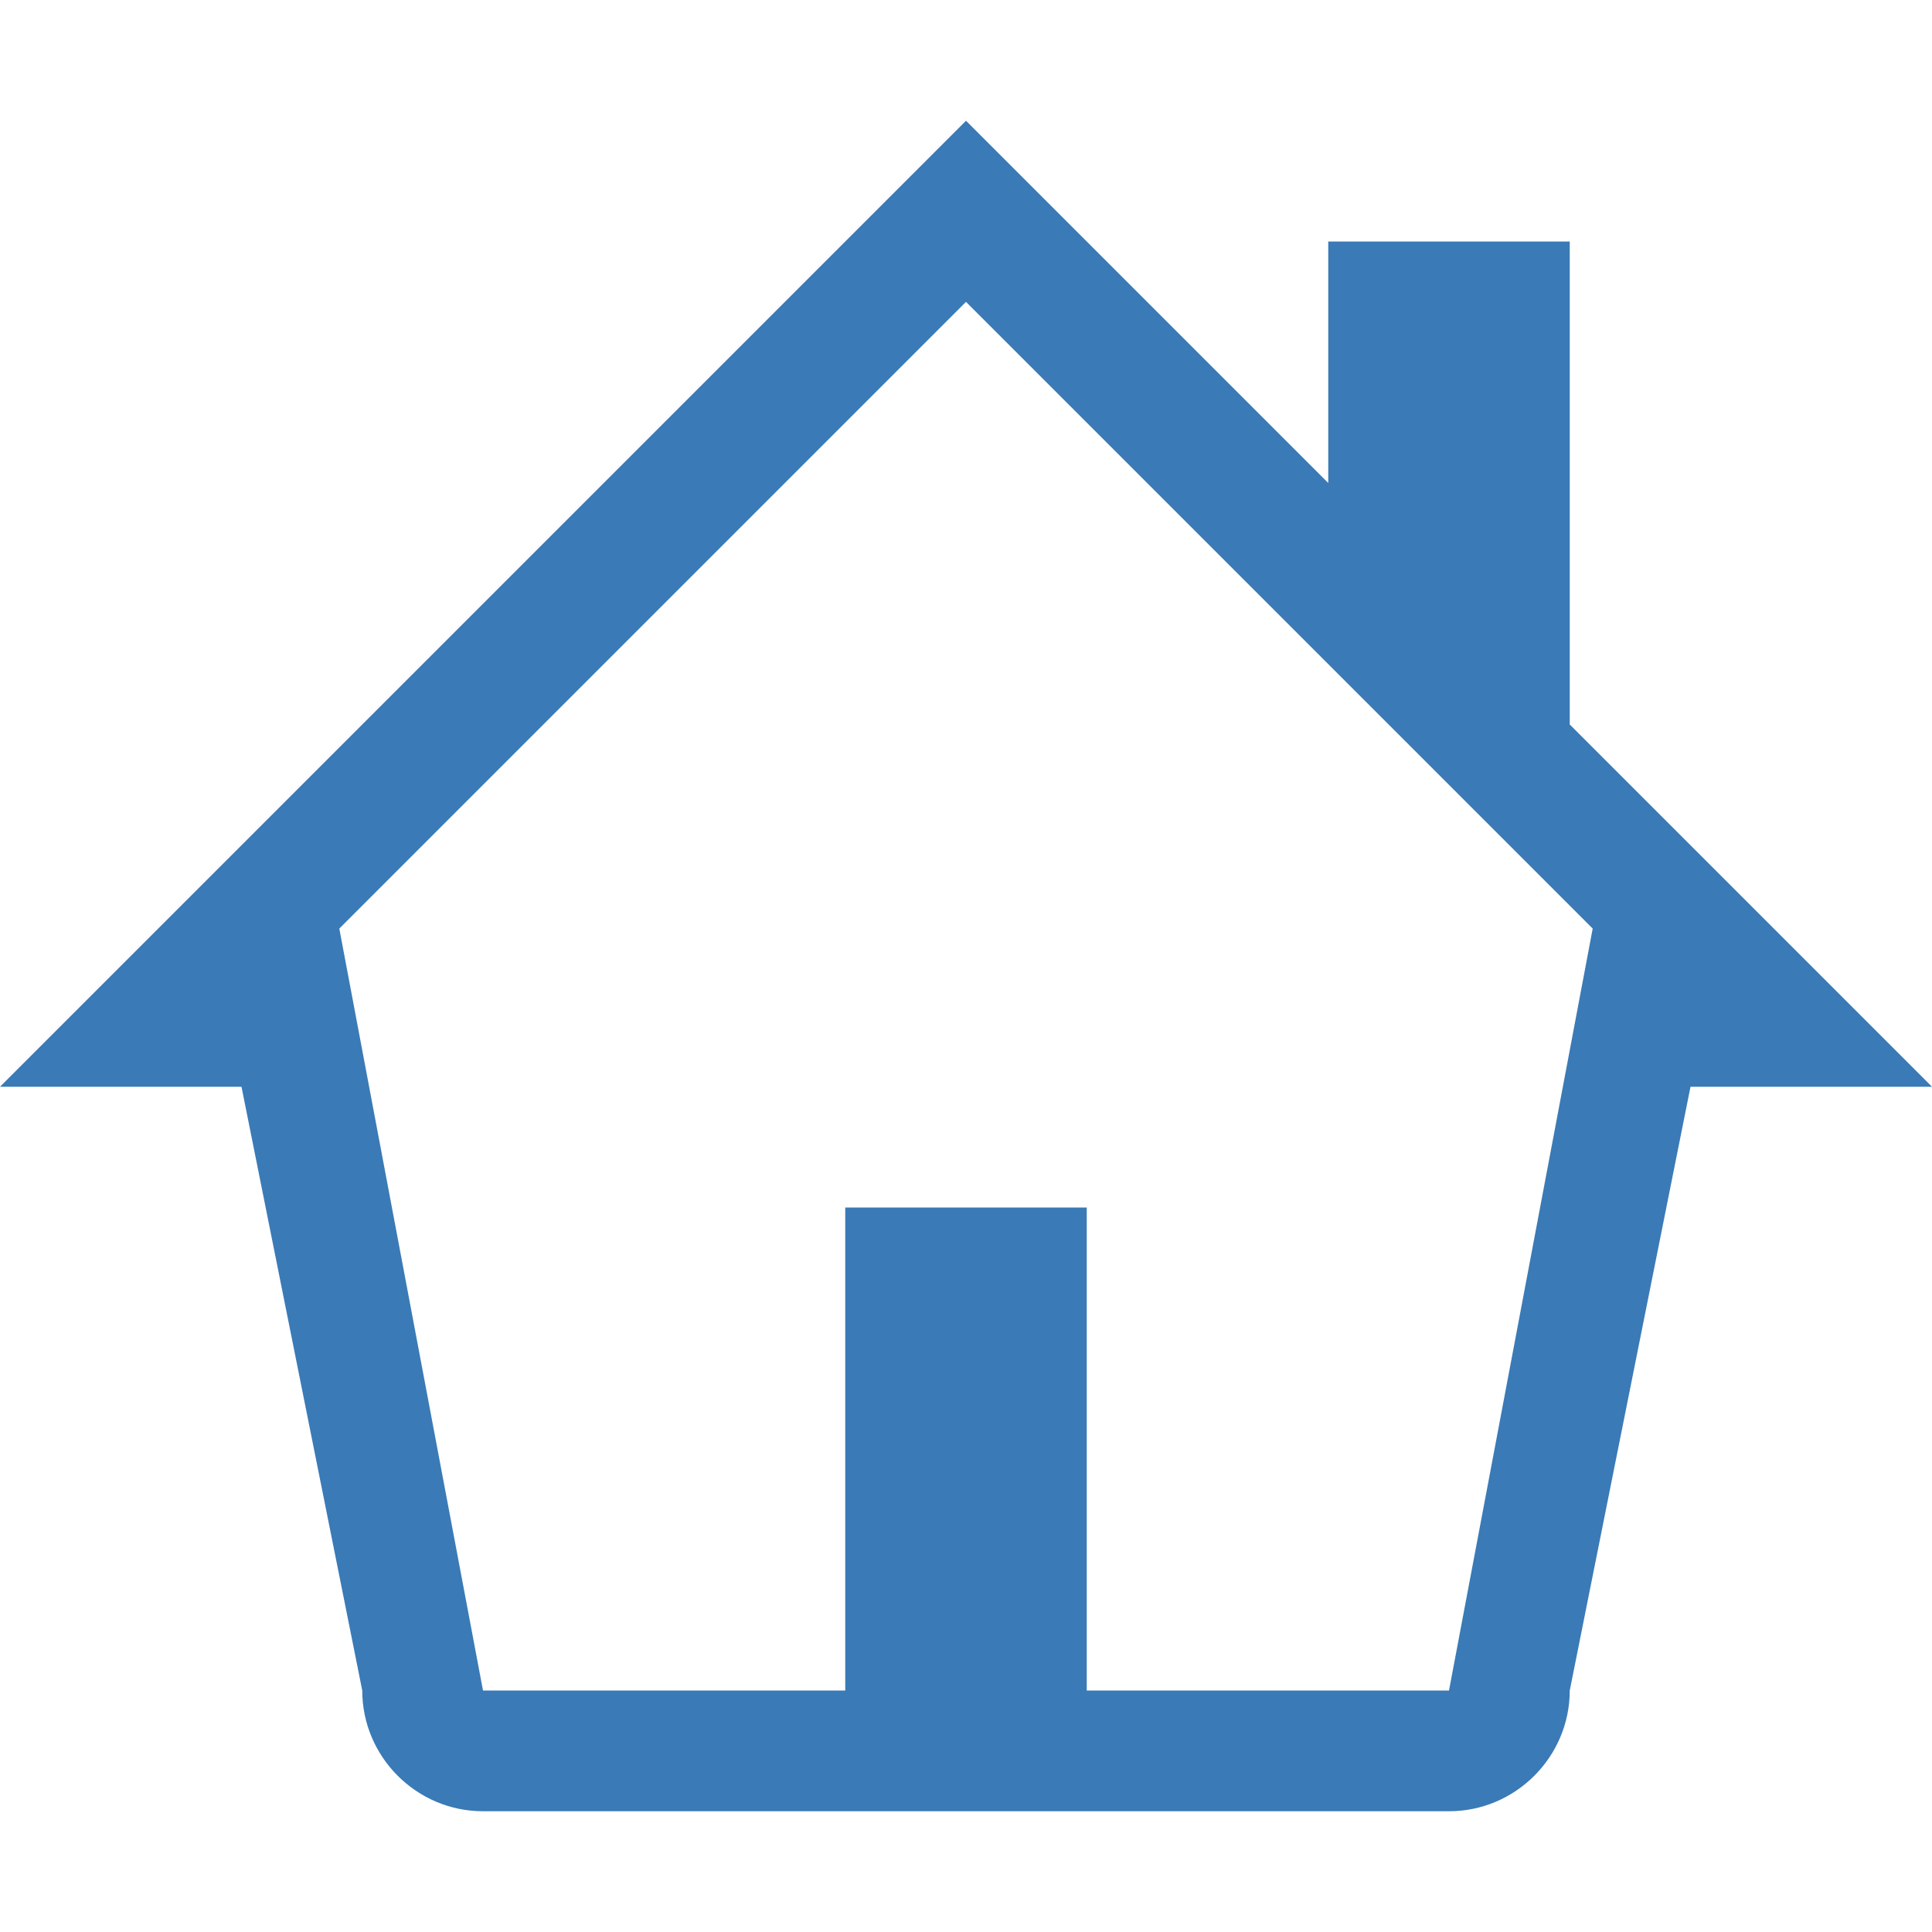
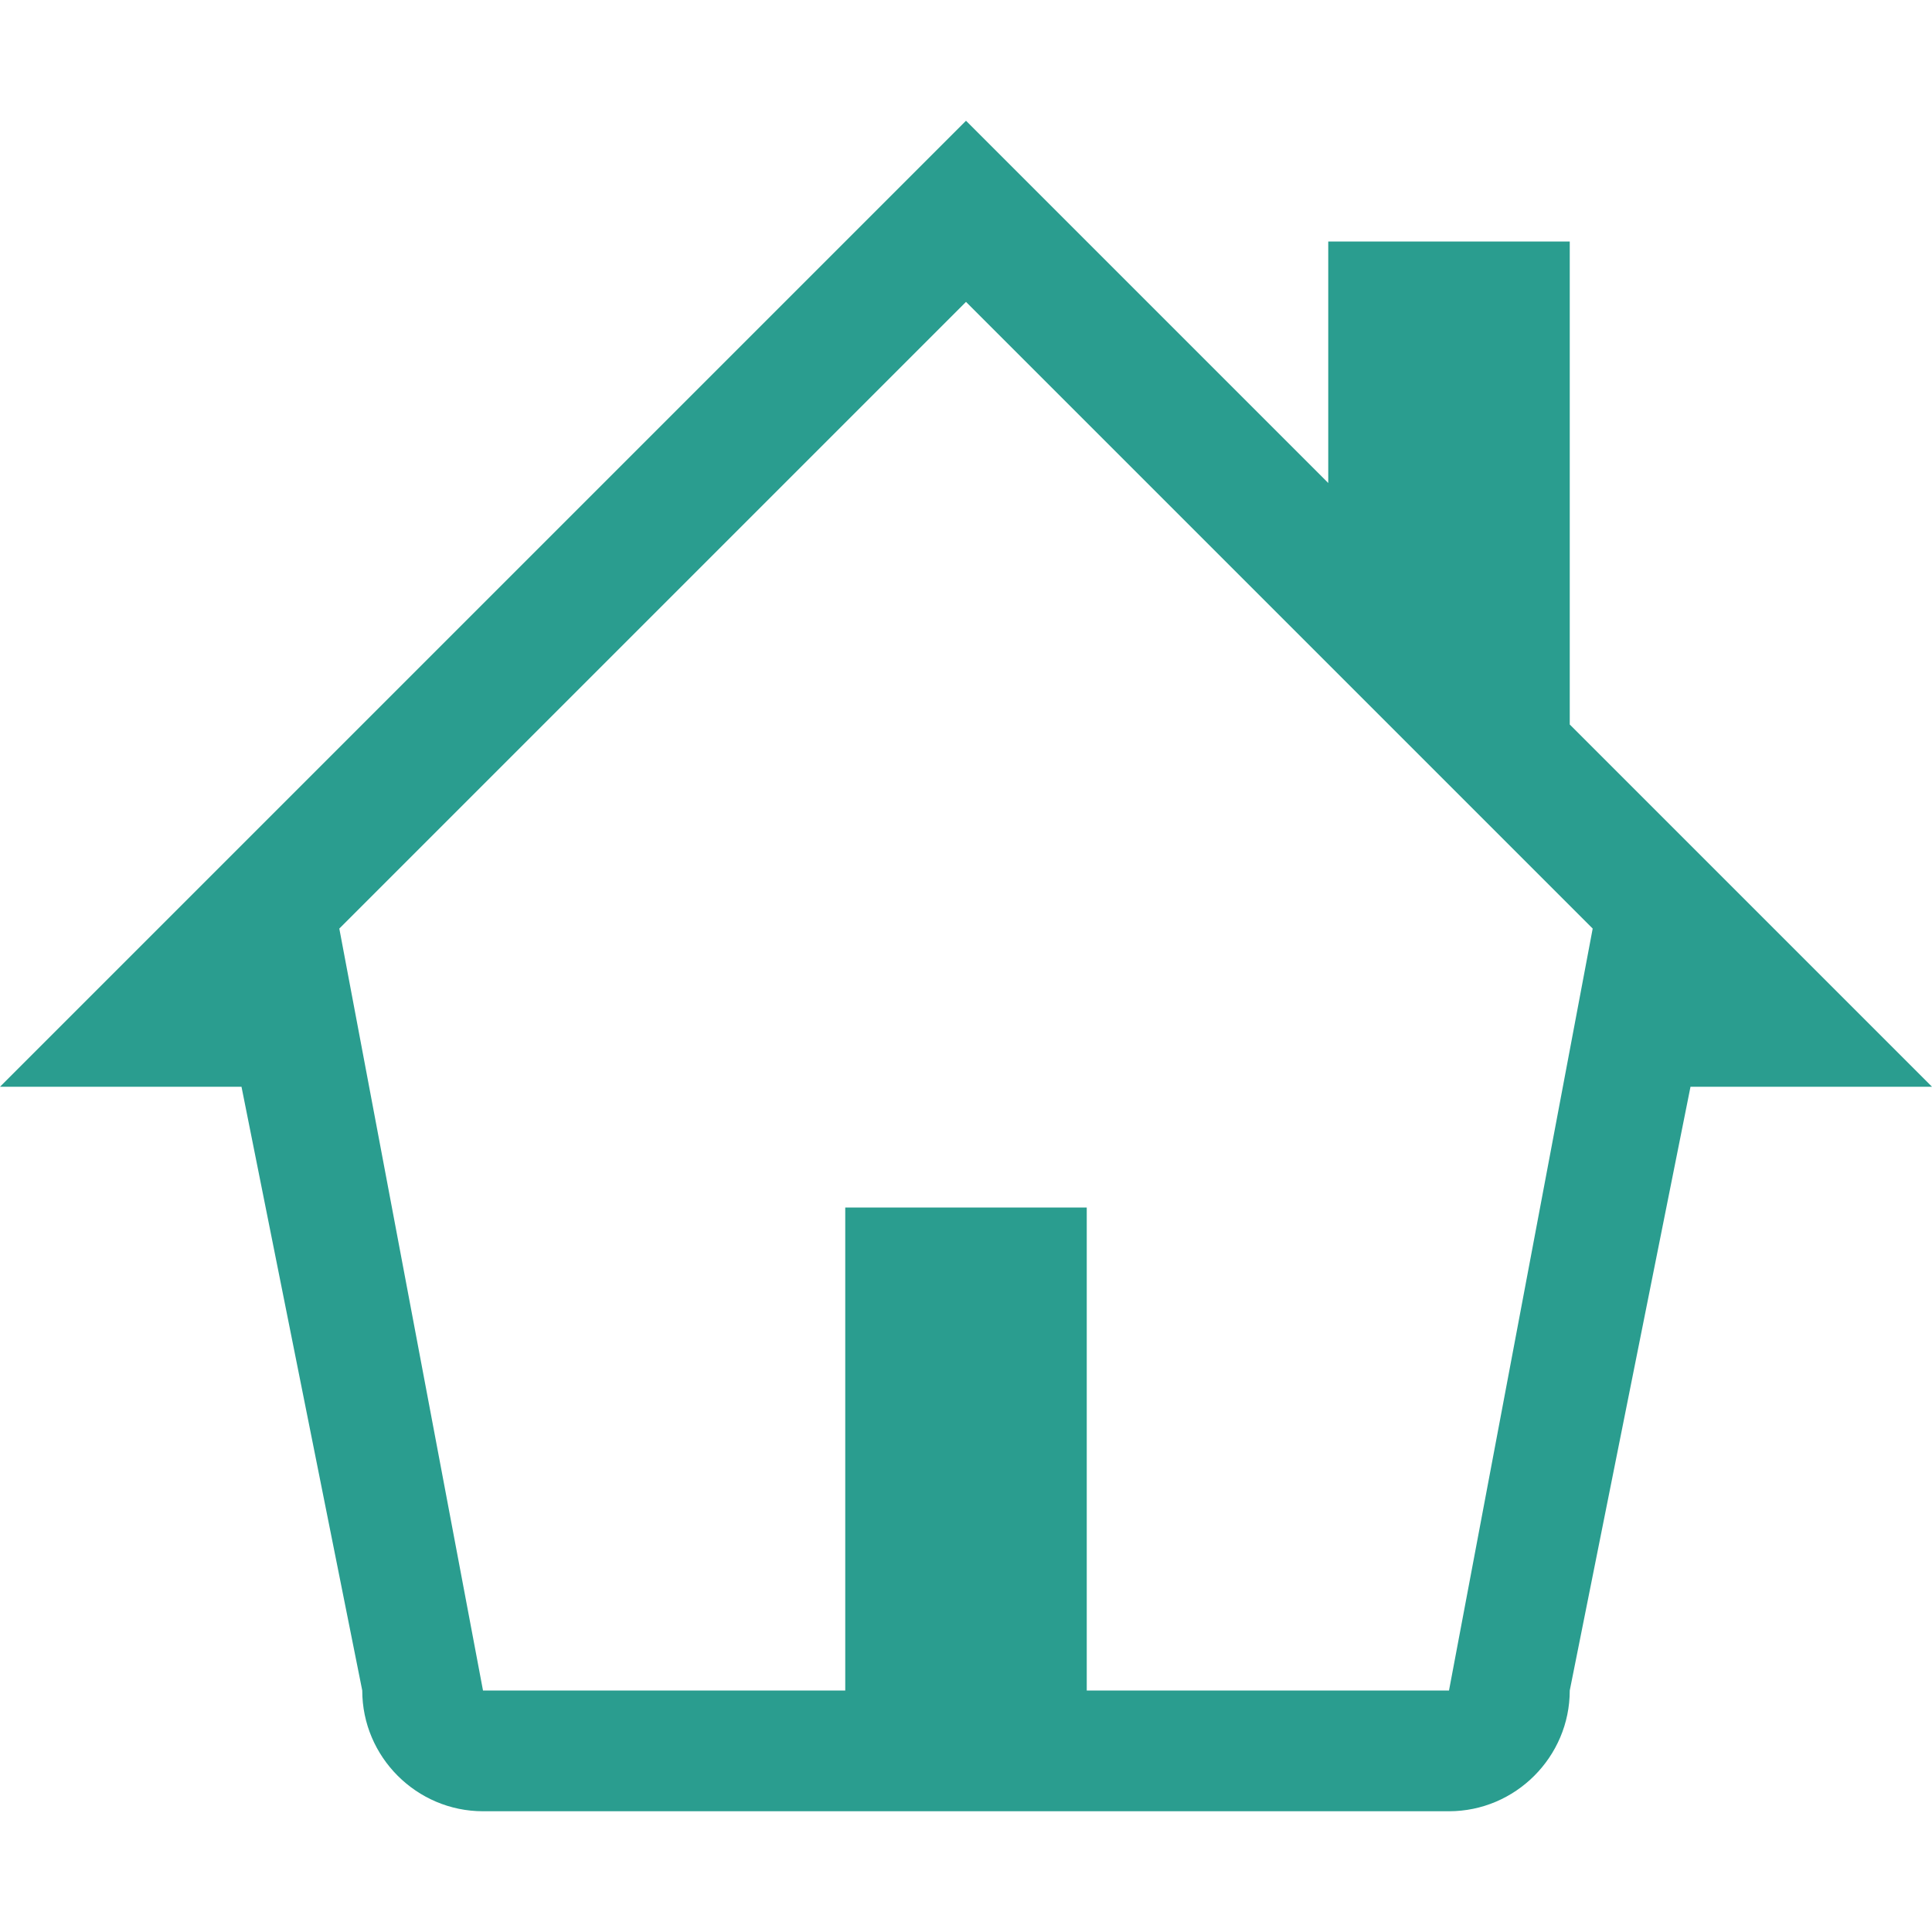
<svg xmlns="http://www.w3.org/2000/svg" width="16" height="16" viewBox="0 0 16 16">
-   <path style="fill:rgba(58, 122, 182, 1)" fill-rule="evenodd" d="M16 9l-3-3V2h-2v2L8 1 0 9h2l1 5c0 .55.45 1 1 1h8c.55 0 1-.45 1-1l1-5h2zm-4 5H9v-4H7v4H4L2.81 7.69 8 2.5l5.19 5.19L12 14z" />
+   <path style="fill:#2a9d8f" fill-rule="evenodd" d="M16 9l-3-3V2h-2v2L8 1 0 9h2l1 5c0 .55.45 1 1 1h8c.55 0 1-.45 1-1l1-5h2zm-4 5H9v-4H7v4H4L2.81 7.69 8 2.5l5.19 5.19L12 14z" />
</svg>
